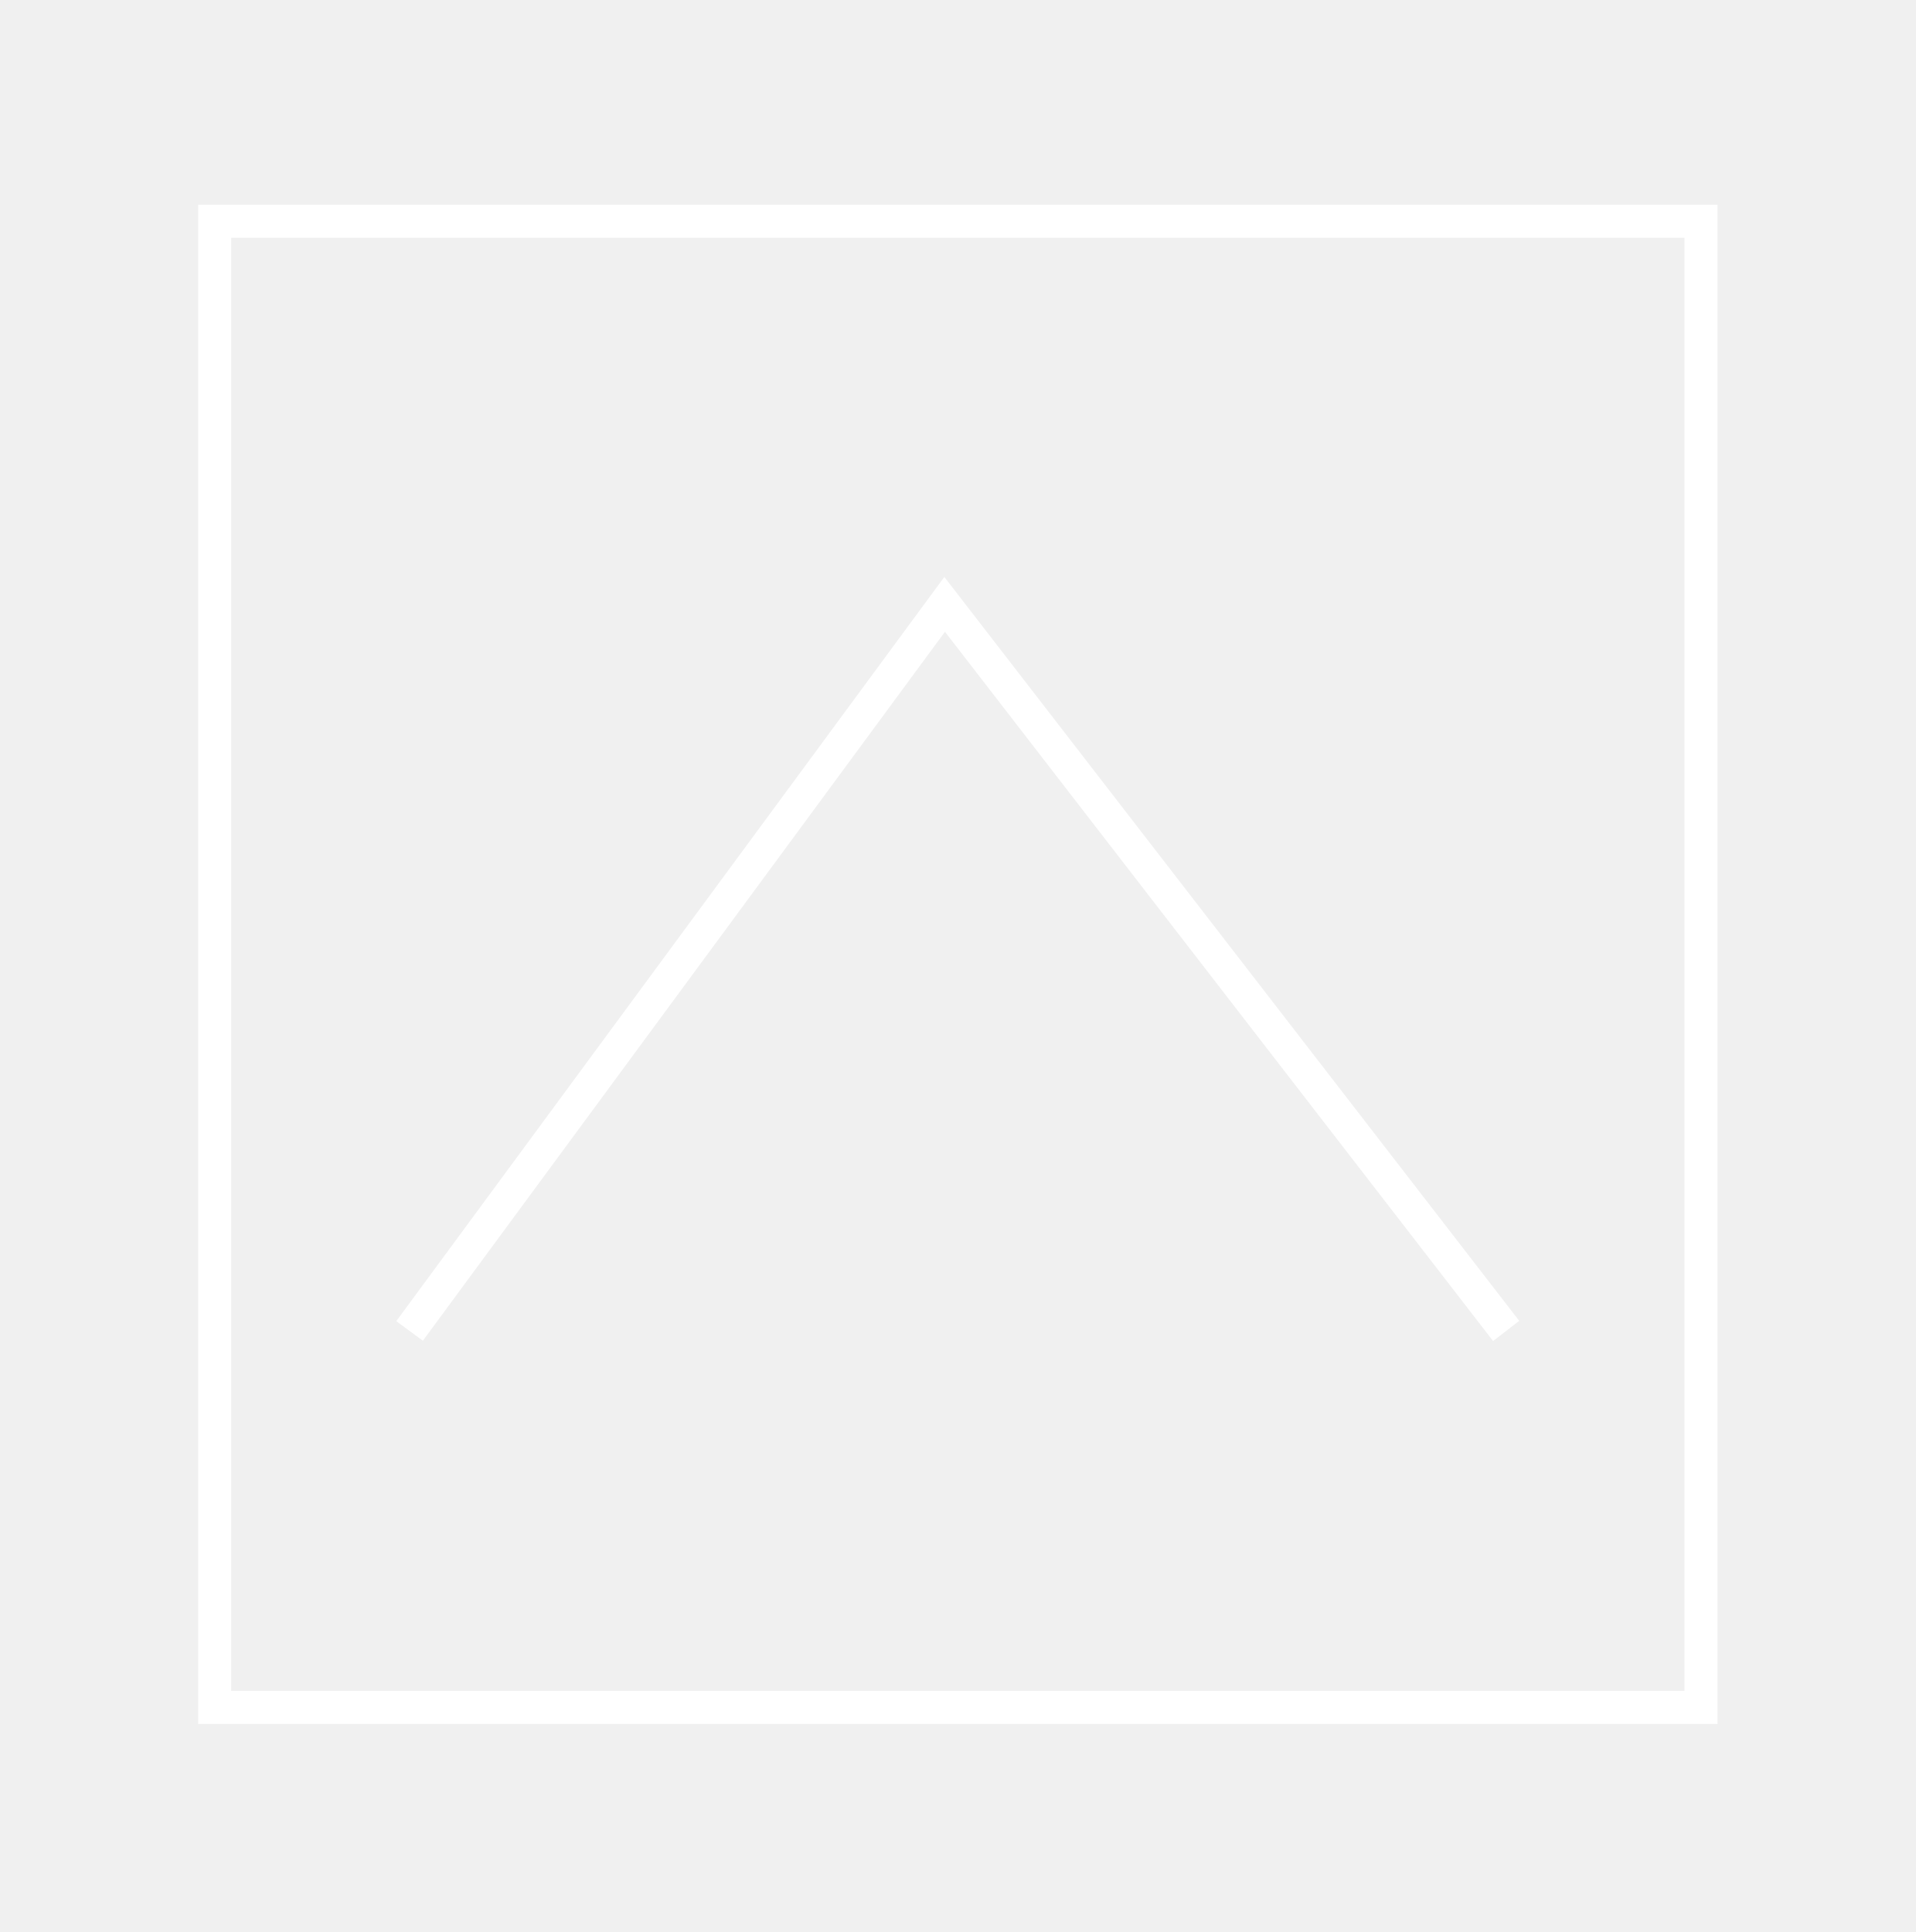
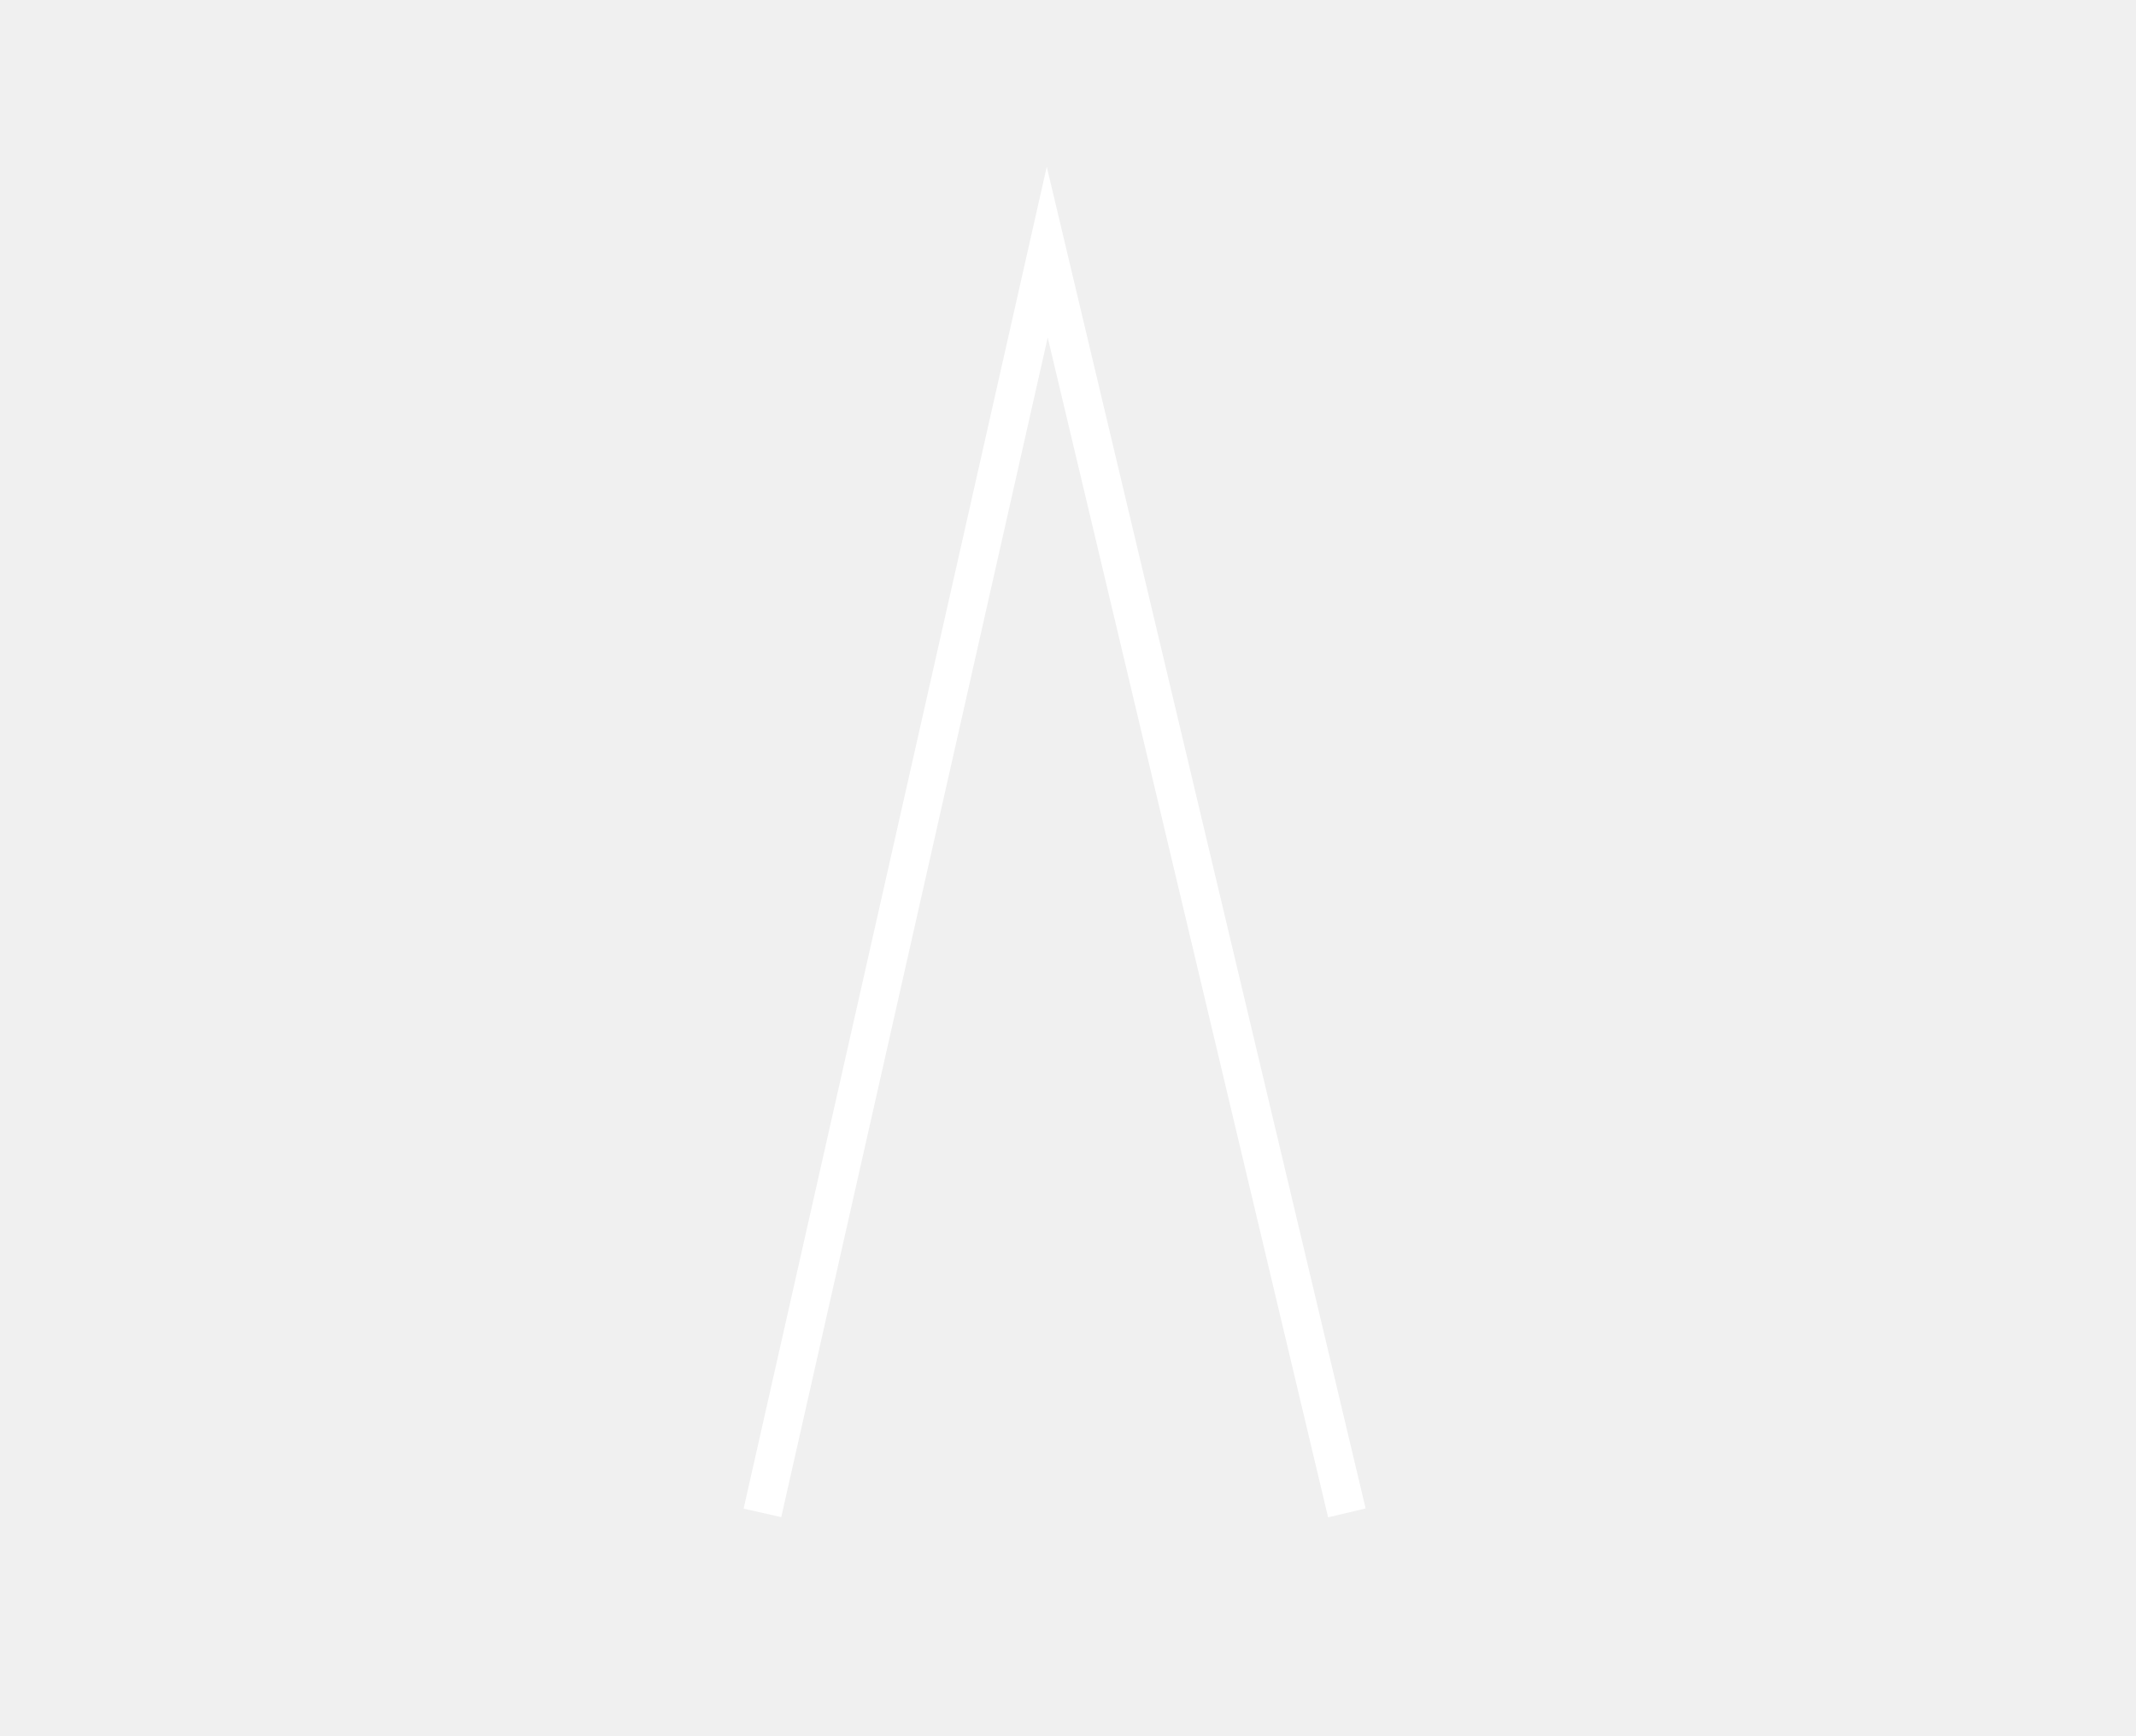
- <svg xmlns="http://www.w3.org/2000/svg" version="1.1" id="レイヤー_1" x="0px" y="0px" viewBox="0 0 58 58.5" style="enable-background:new 0 0 58 58.5;" xml:space="preserve">
+ <svg xmlns="http://www.w3.org/2000/svg" version="1.1" id="レイヤー_1" x="0px" y="0px" viewBox="0 0 72 58.5" style="enable-background:new 0 0 72 58.5;" xml:space="preserve">
  <style type="text/css">
- 	.st0{fill:none;stroke:#FFFFFF;stroke-miterlimit:10;}
+ 	.st0{fill:none;stroke:#FFFFFF;stroke-width:1.3;stroke-miterlimit:10;}
</style>
-   <path id="パス_70" class="st0" d="M12.4,40.3l16.2-22l17,22" />
-   <rect x="6.5" y="6.7" class="st0" width="45" height="45" />
+   <path id="パス_70" class="st0" d="M25.7,51l9.6-42.5L45.4,51" />
</svg>
